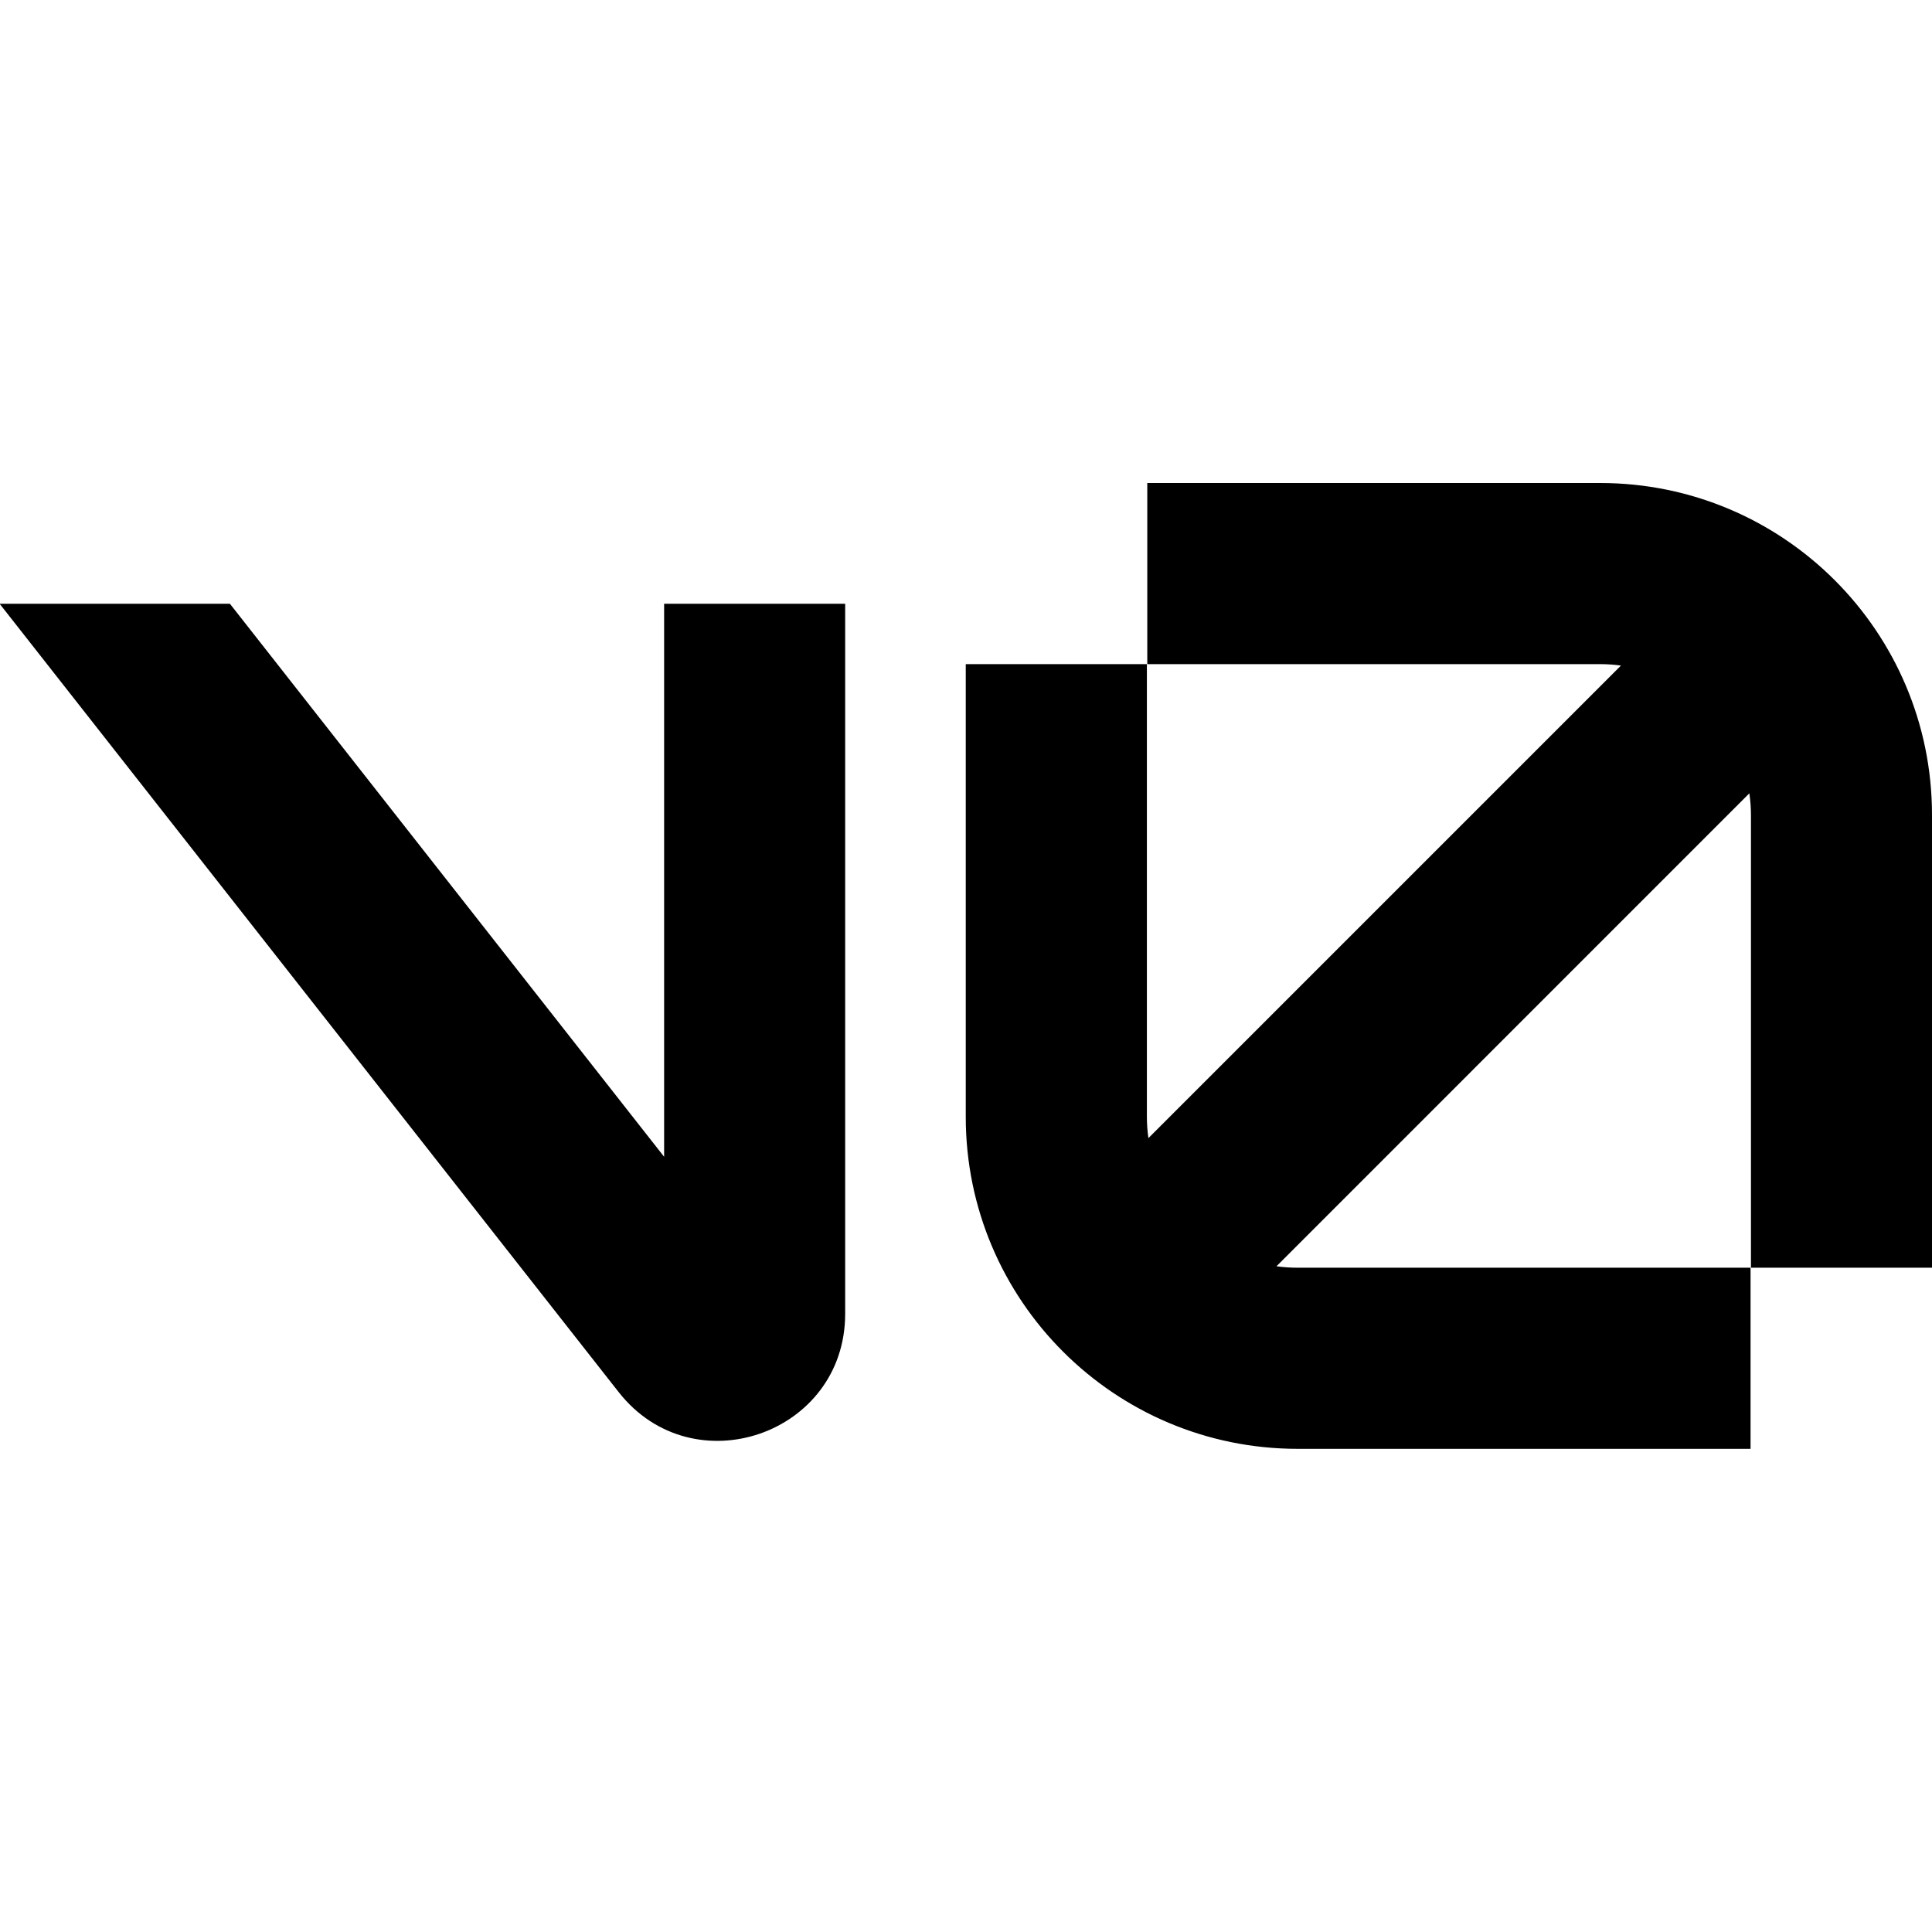
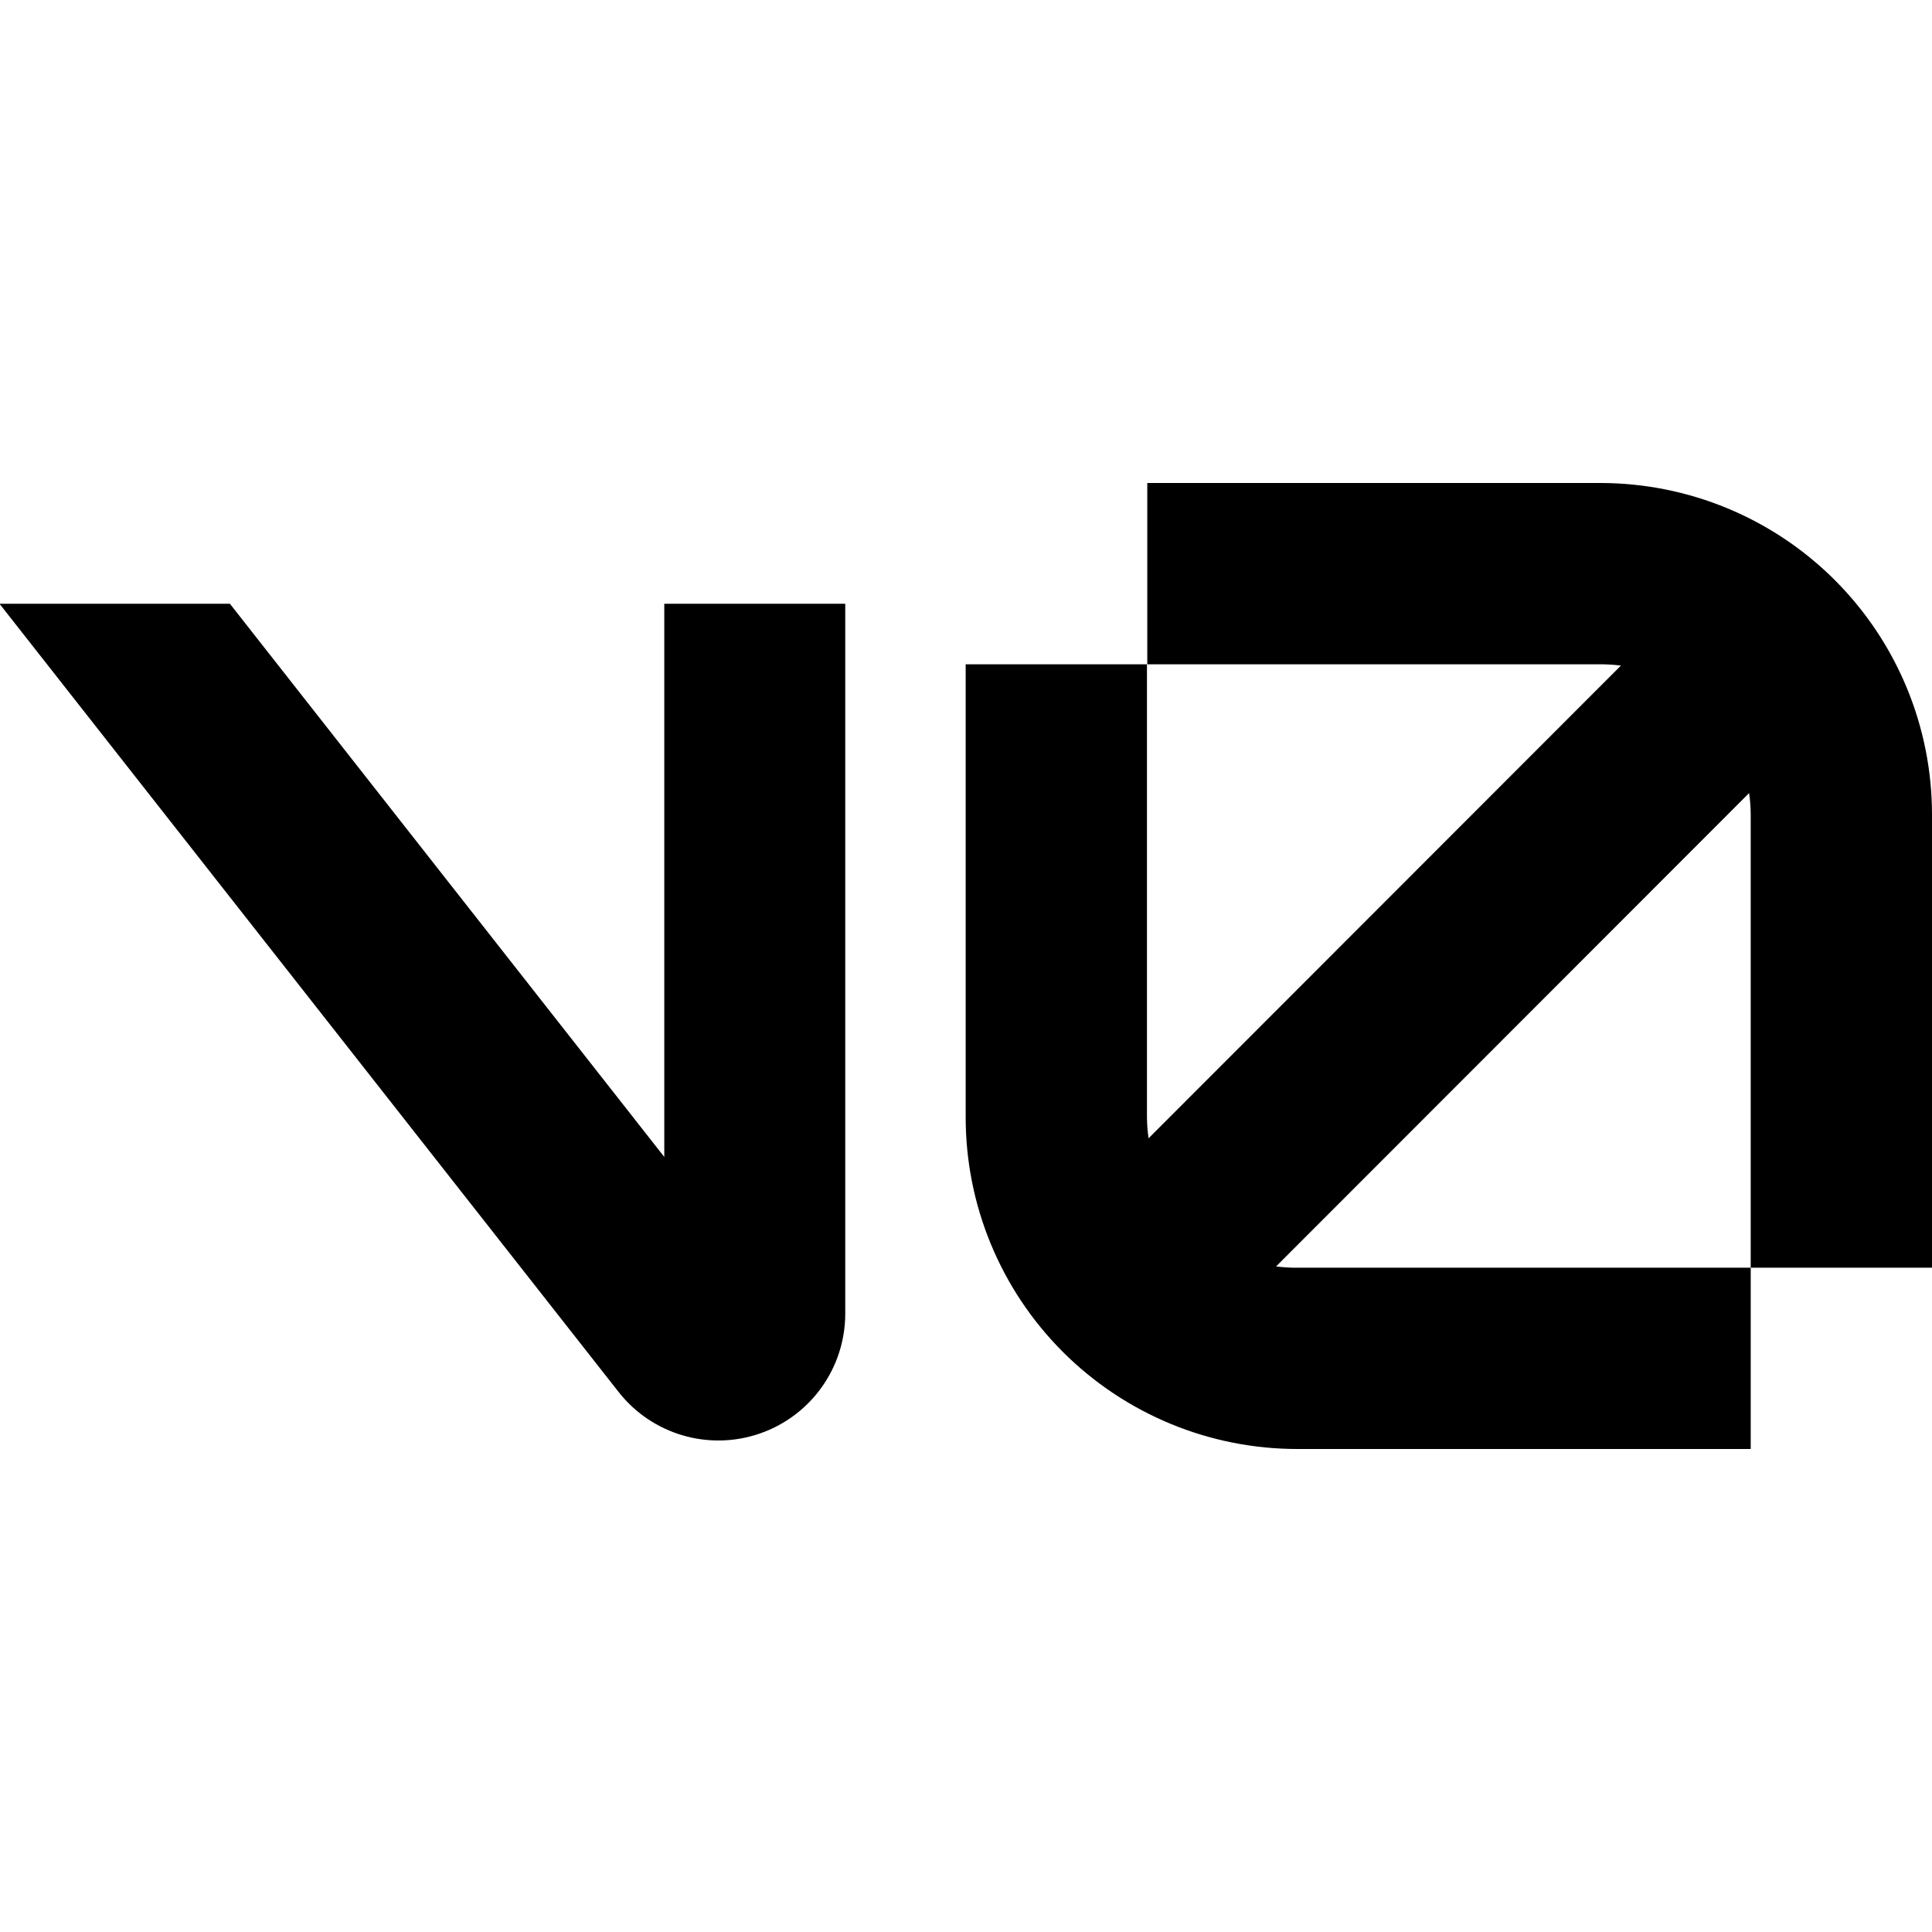
<svg xmlns="http://www.w3.org/2000/svg" fill="currentColor" color="#000" viewBox="0 0 600 600">
-   <g transform="translate(0 0) scale(25)">
-     <path clip-rule="evenodd" d="M14.252 8.25h5.624c.088 0 .176.006.26.018l-5.87 5.87a1.889 1.889 0 01-.019-.265V8.25h-2.25v5.623a4.124 4.124 0 004.125 4.125h5.624v-2.25h-5.624c-.09 0-.179-.006-.265-.018l5.874-5.875a1.9 1.9 0 01.02.27v5.623H24v-5.624A4.124 4.124 0 0019.876 6h-5.624v2.25zM0 7.5v.006l7.686 9.788c.924 1.176 2.813.523 2.813-.973V7.5H8.25v6.87L2.856 7.5H0z" />
-   </g>
+   <path d="M356.3 206.3h140.6q3.3 0 6.5.4L356.7 353.5a47 47 0 0 1-.5-6.7V206.3h-56.3v140.5A103 103 0 0 0 403.1 450h140.6v-56.3H403a48 48 0 0 1-6.7-.4l146.9-147a48 48 0 0 1 .5 6.8v140.6H600V253.1A103 103 0 0 0 496.9 150H356.3zM0 187.5v.2l192.2 244.7a39.4 39.4 0 0 0 70.3-24.4V187.5h-56.2v171.8L71.4 187.5z" clip-rule="evenodd" />
</svg>
